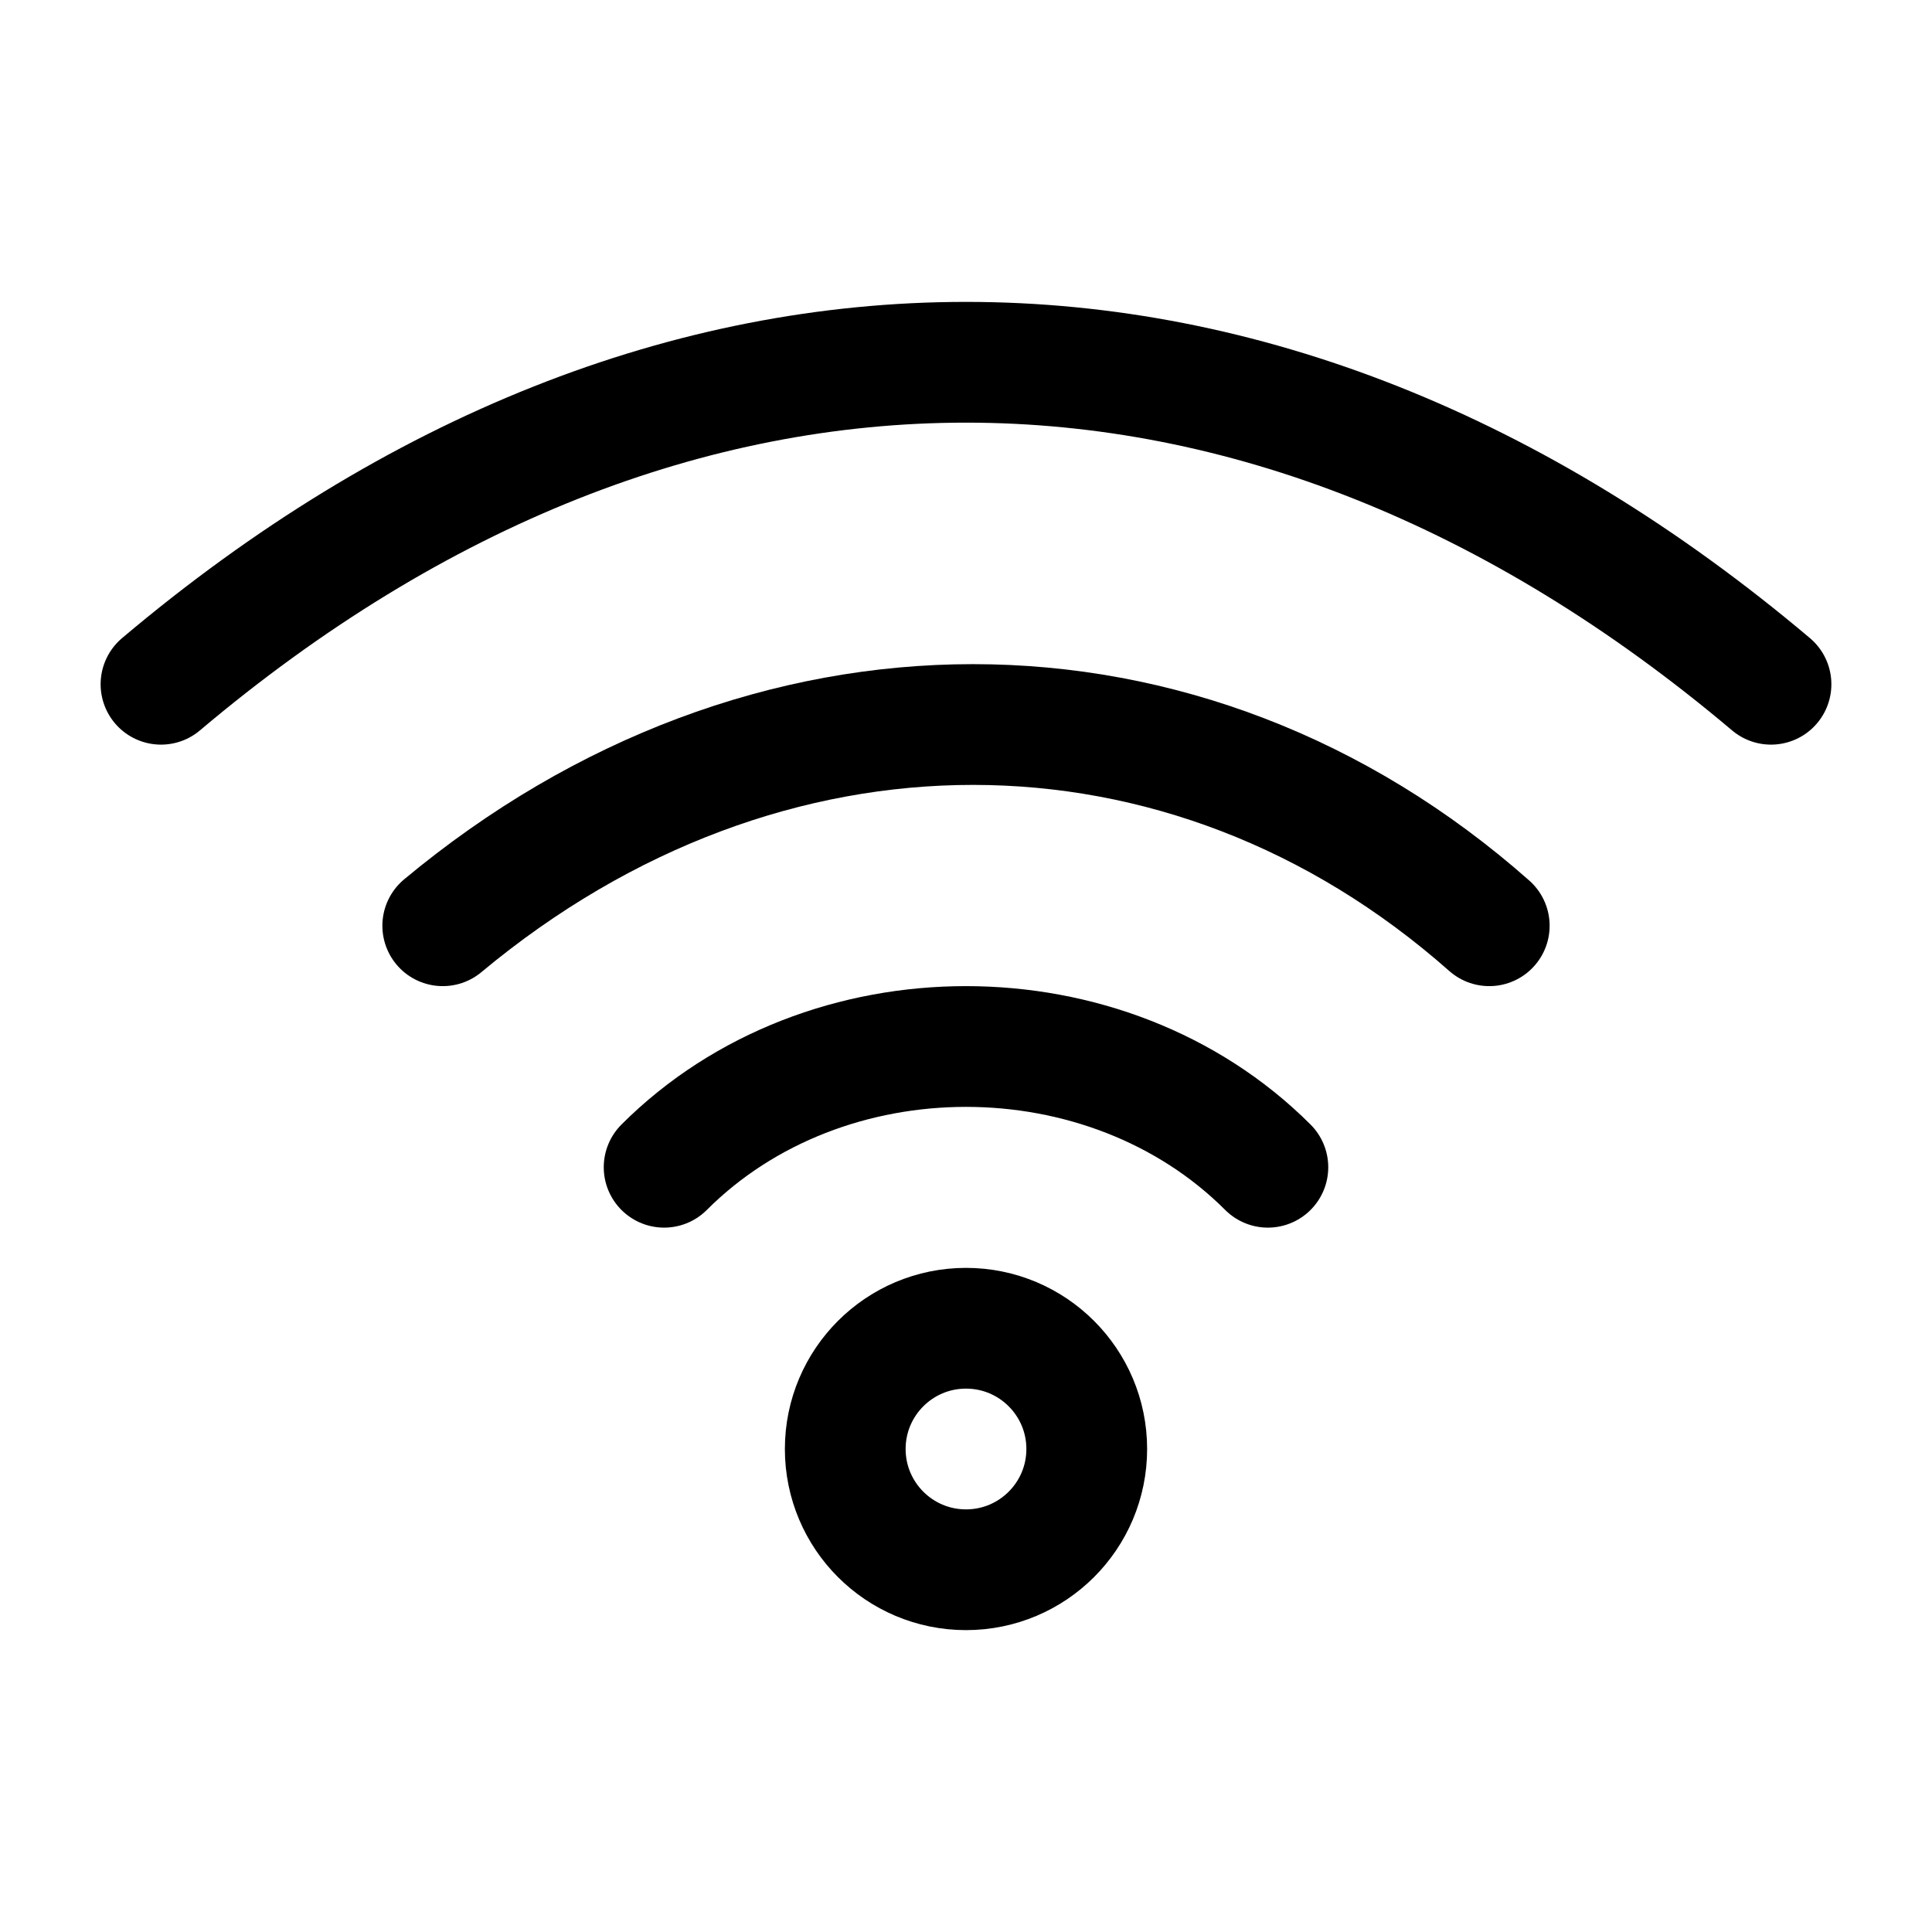
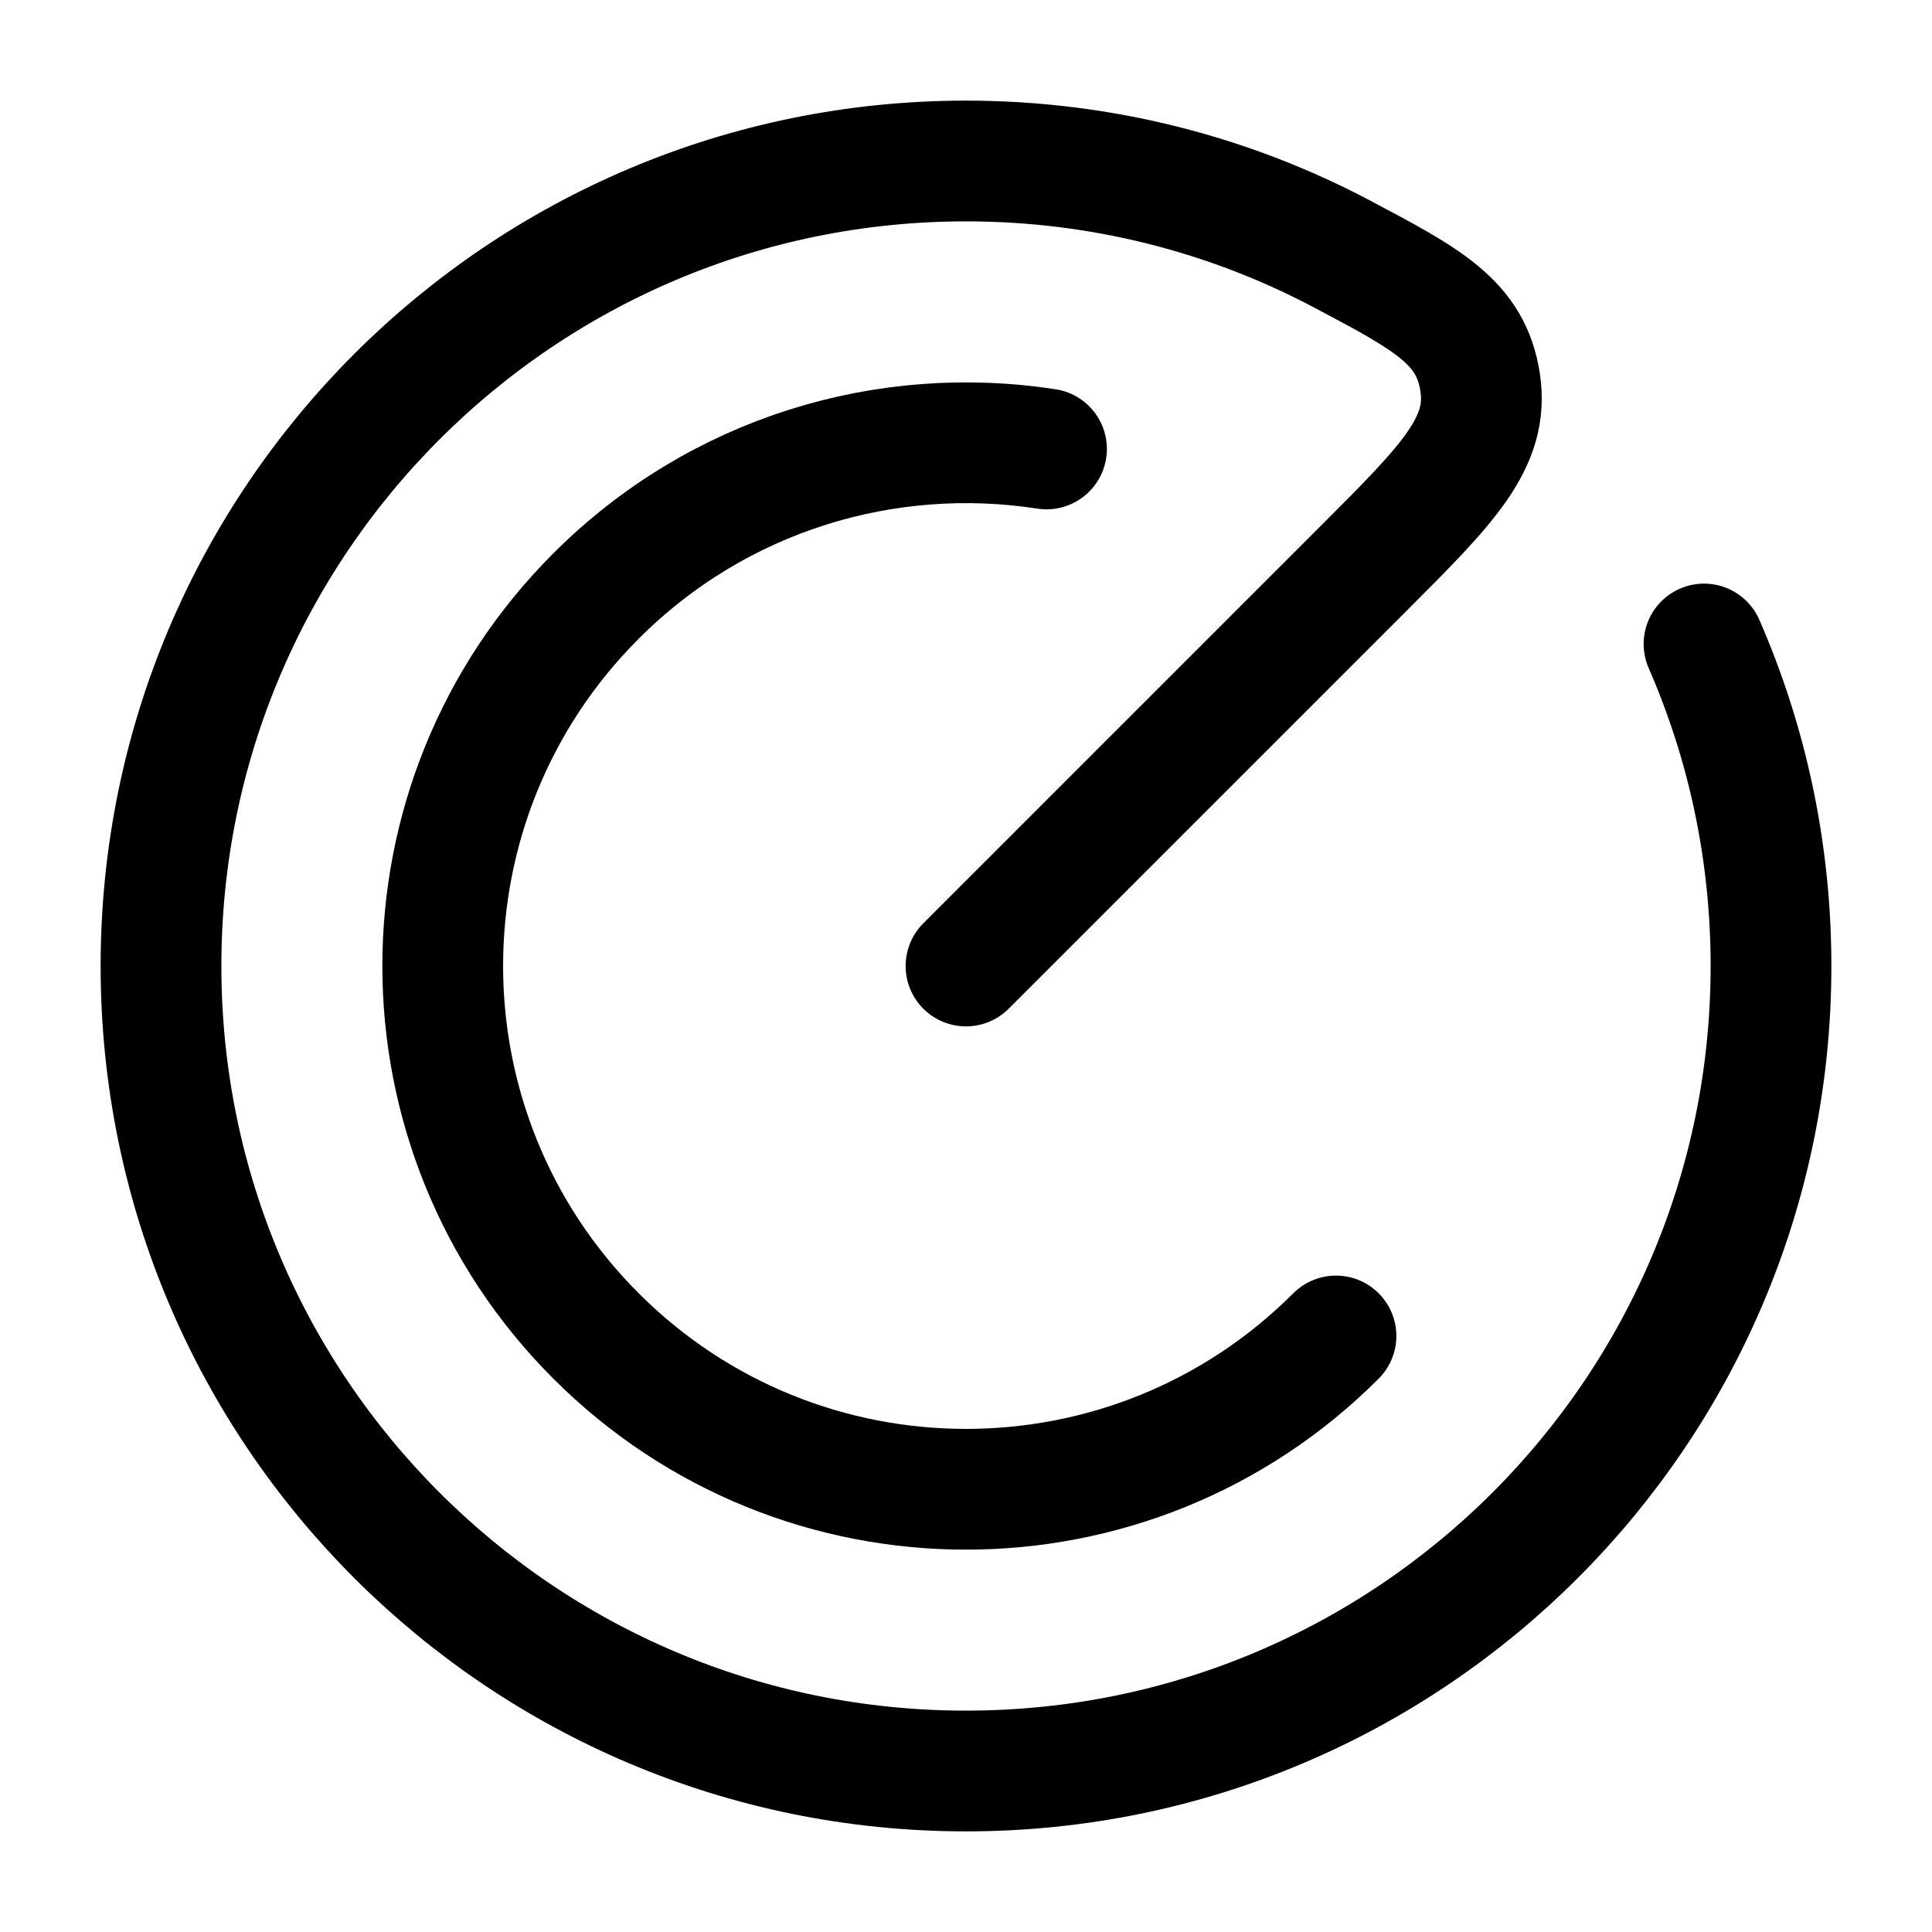
<svg xmlns="http://www.w3.org/2000/svg" viewBox="0 0 24 24" width="24" height="24" fill="none">
-   <path d="M8.25 14.5C10.25 12.5 13.75 12.5 15.75 14.5" stroke="currentColor" stroke-linecap="round" stroke-linejoin="round" stroke-width="1.5" />
-   <path d="M18.5 11.5C14.732 8.167 9.5 8.167 5.5 11.5" stroke="currentColor" stroke-linecap="round" stroke-linejoin="round" stroke-width="1.5" />
-   <path d="M2 8.5C8.316 3.167 15.684 3.167 22 8.5" stroke="currentColor" stroke-linecap="round" stroke-linejoin="round" stroke-width="1.5" />
-   <circle cx="12" cy="18" r="1.5" stroke="currentColor" stroke-linecap="round" stroke-linejoin="round" stroke-width="1.5" />
+   <path d="M16.596 16.596C14.058 19.135 9.942 19.135 7.404 16.596C4.865 14.058 4.865 9.942 7.404 7.404C8.928 5.879 11.021 5.271 13 5.577" stroke="currentColor" stroke-linecap="round" stroke-width="1.5" />
+   <path d="M12 12L16.95 7.05C17.983 6.017 18.5 5.5 18.387 4.752C18.274 4.003 17.738 3.72 16.667 3.153C15.274 2.417 13.685 2 12 2C6.477 2 2 6.477 2 12C2 17.523 6.477 22 12 22C17.523 22 22 17.523 22 12C22 10.578 21.703 9.225 21.168 8" stroke="currentColor" stroke-linecap="round" stroke-width="1.5" />
</svg>
